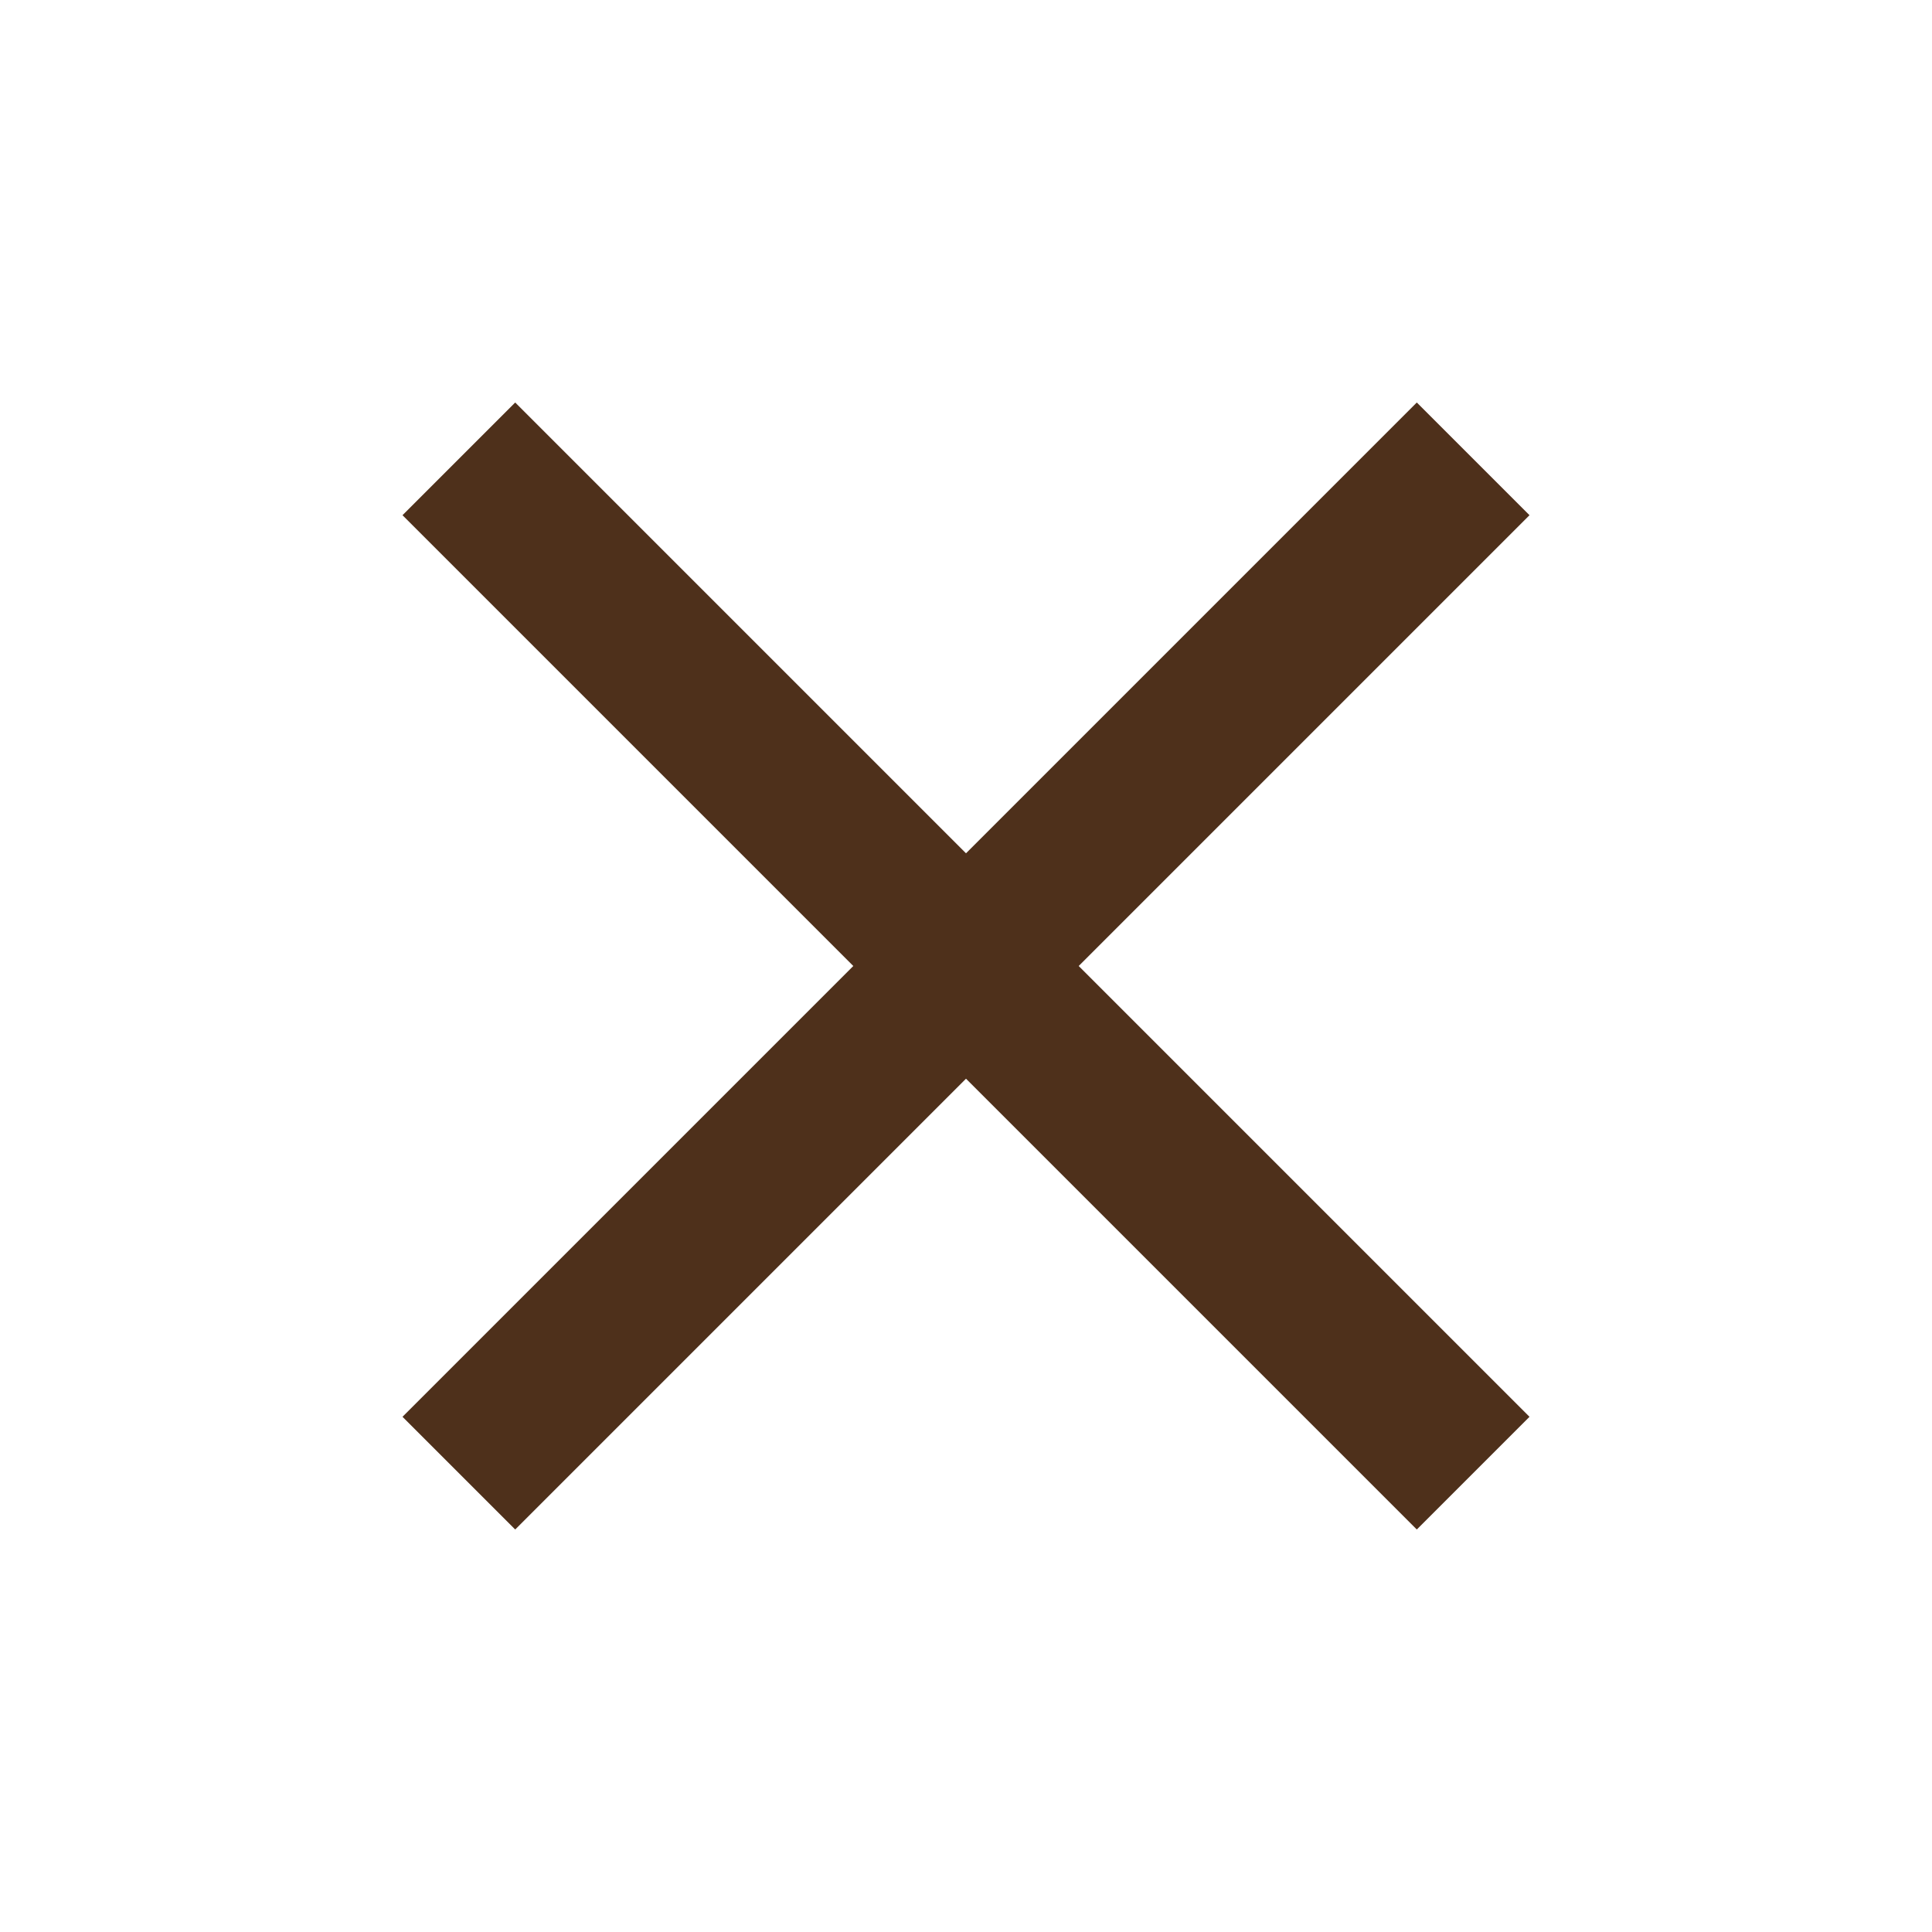
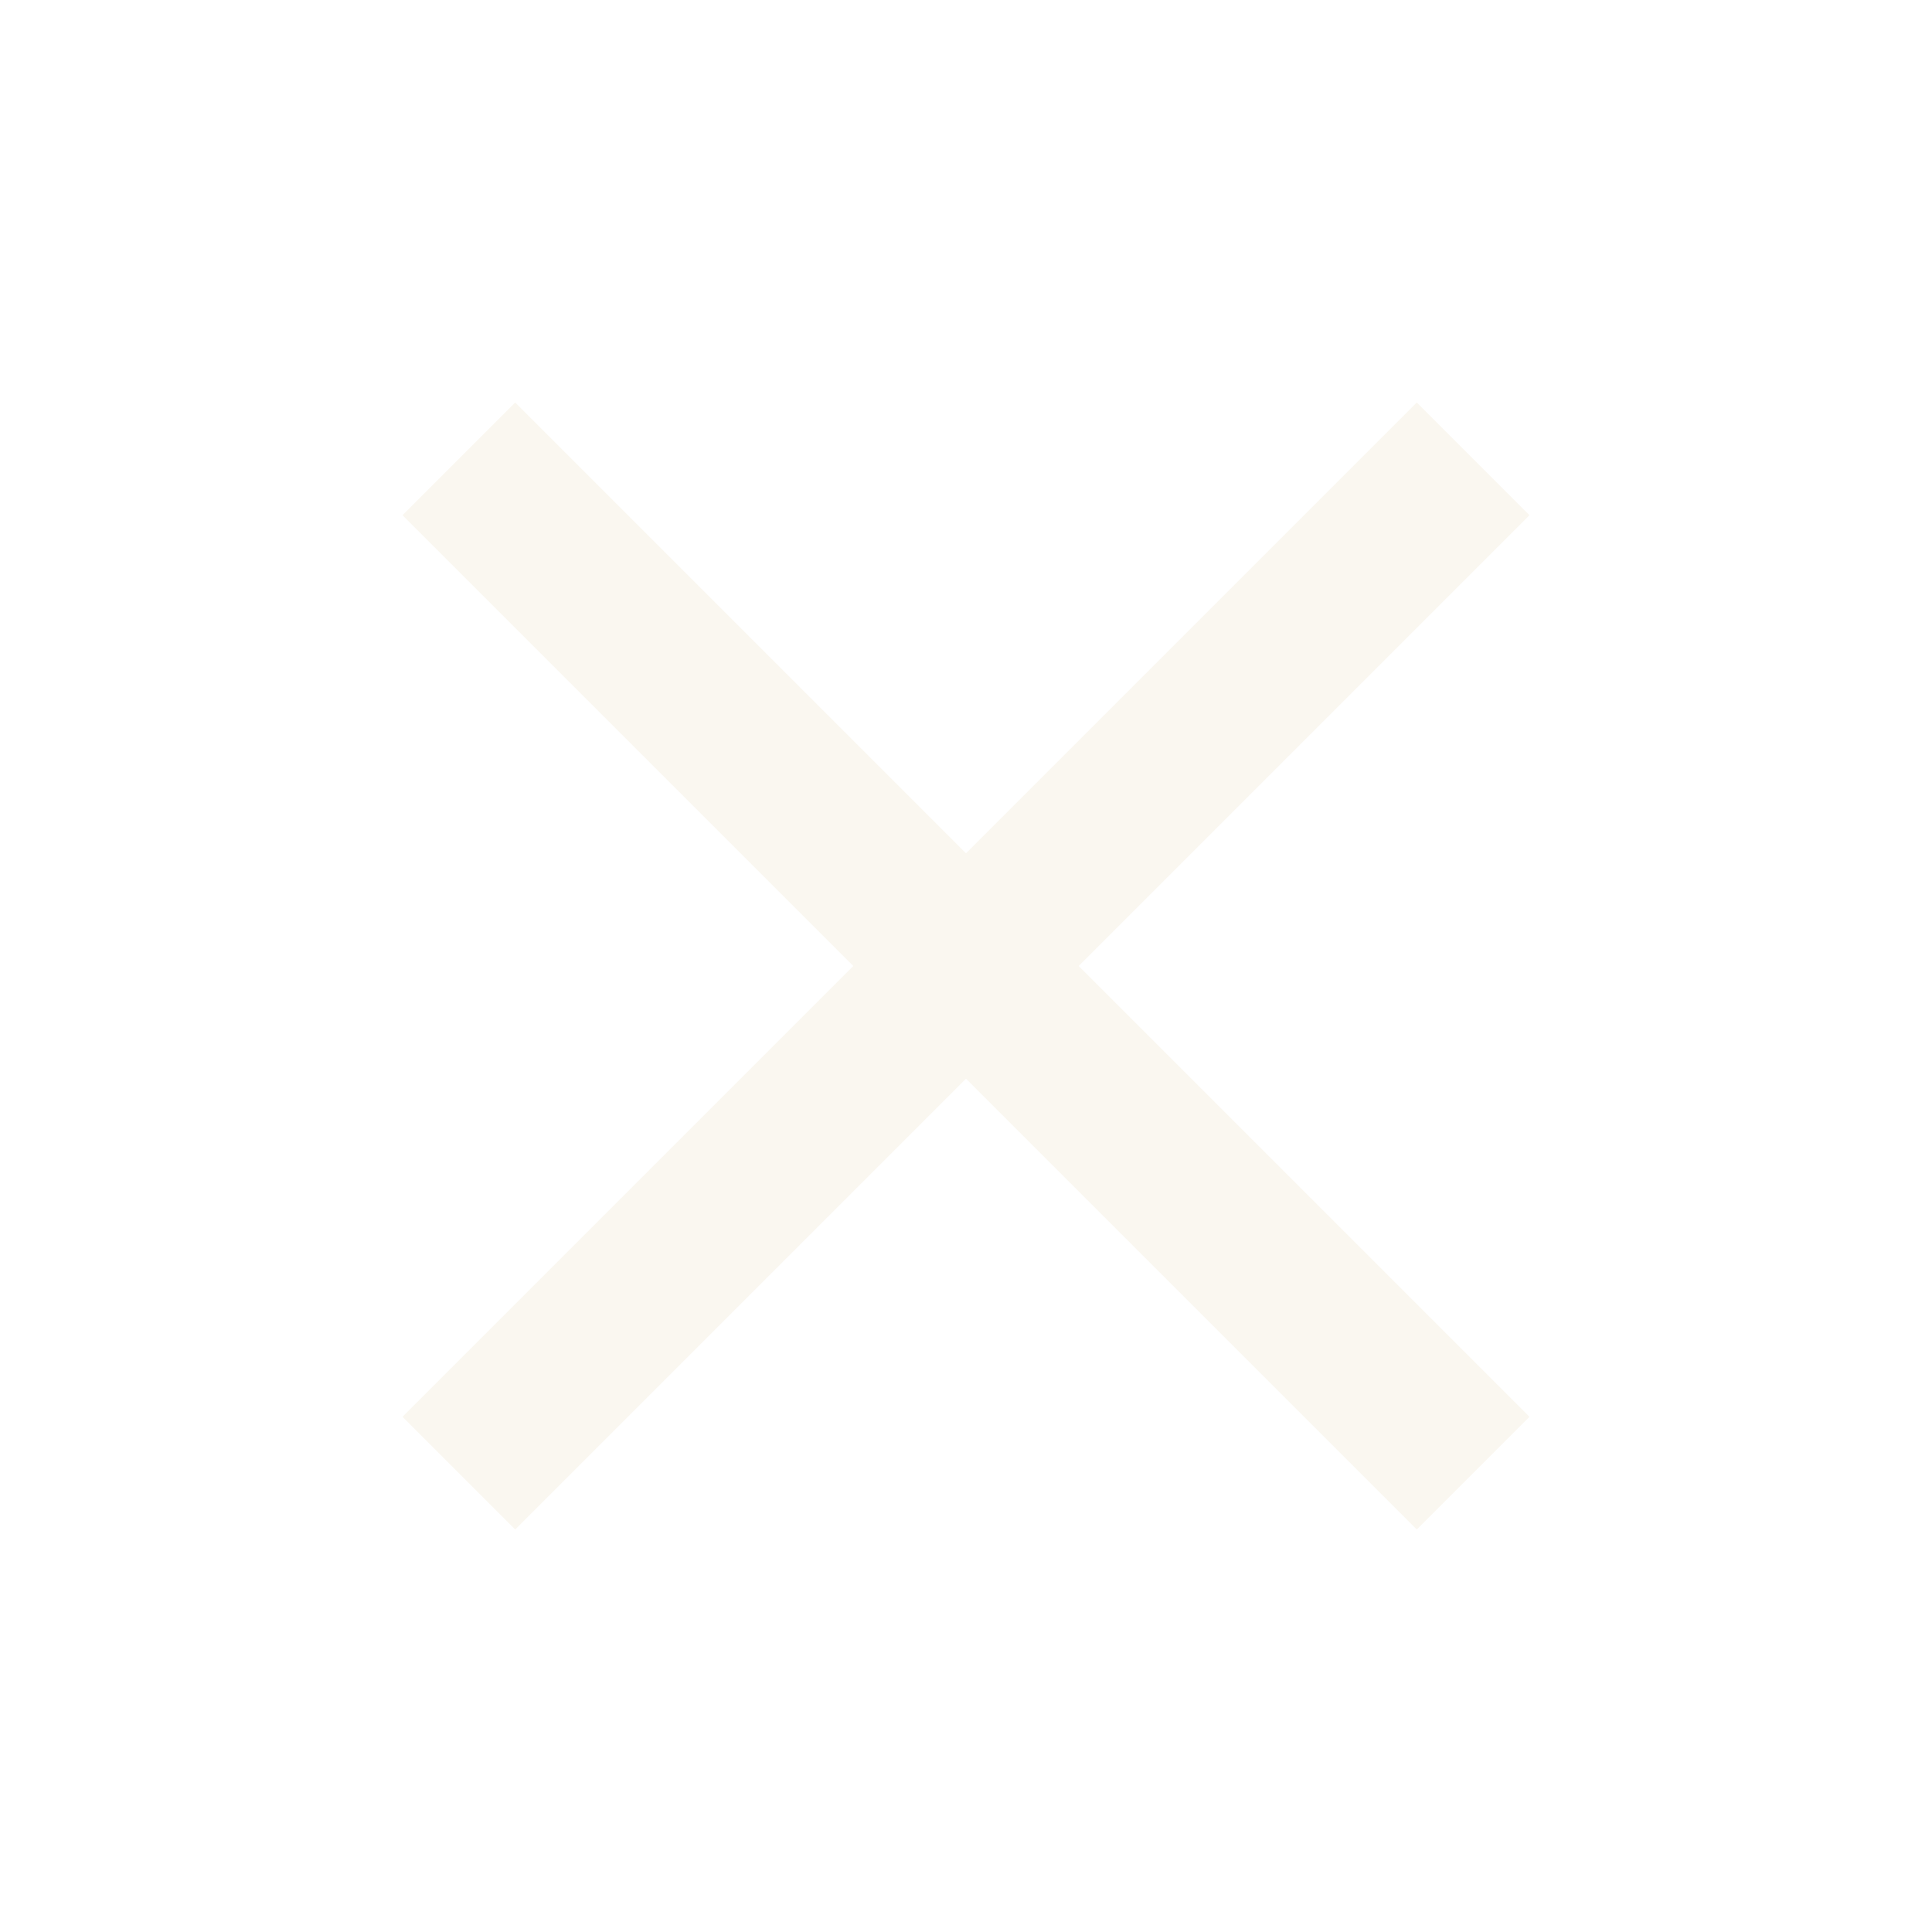
- <svg xmlns="http://www.w3.org/2000/svg" height="24" viewBox="0 -960 960 960" width="24" fill="#4E301B">
+ <svg xmlns="http://www.w3.org/2000/svg" height="24" viewBox="0 -960 960 960" width="24" fill="#faf7f0">
  <path d="m256-200-56-56 224-224-224-224 56-56 224 224 224-224 56 56-224 224 224 224-56 56-224-224-224 224Z" />
</svg>
